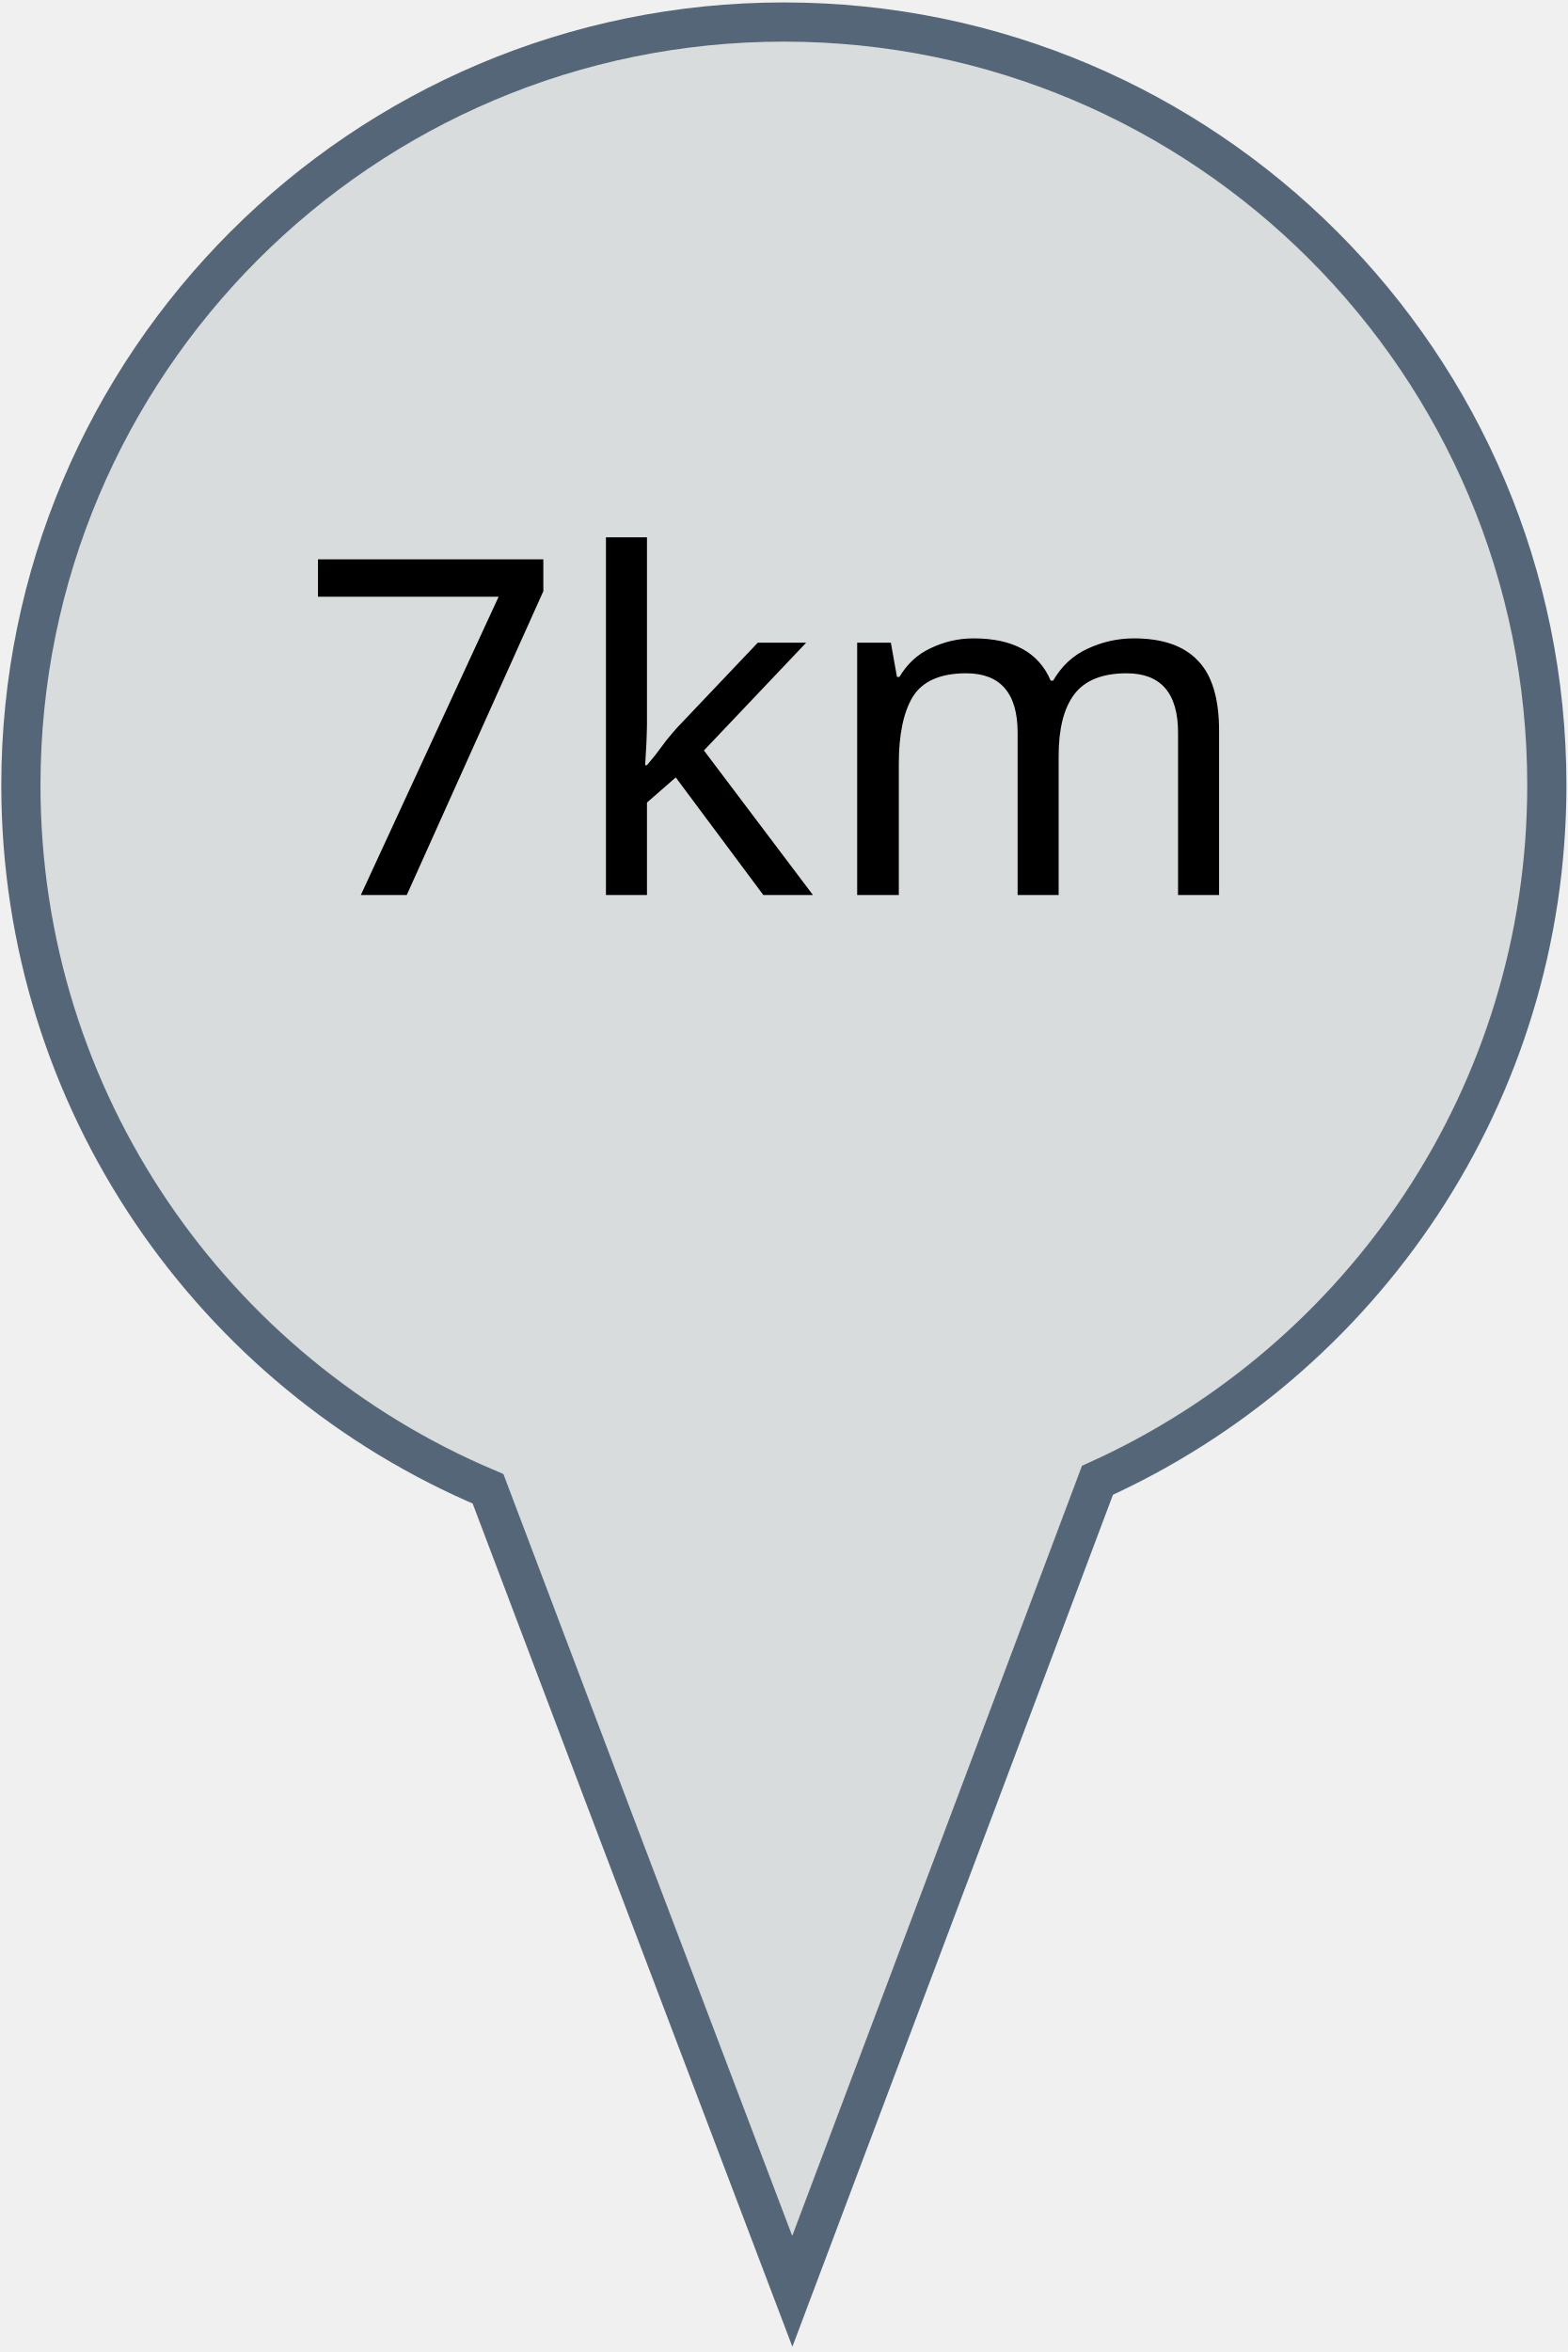
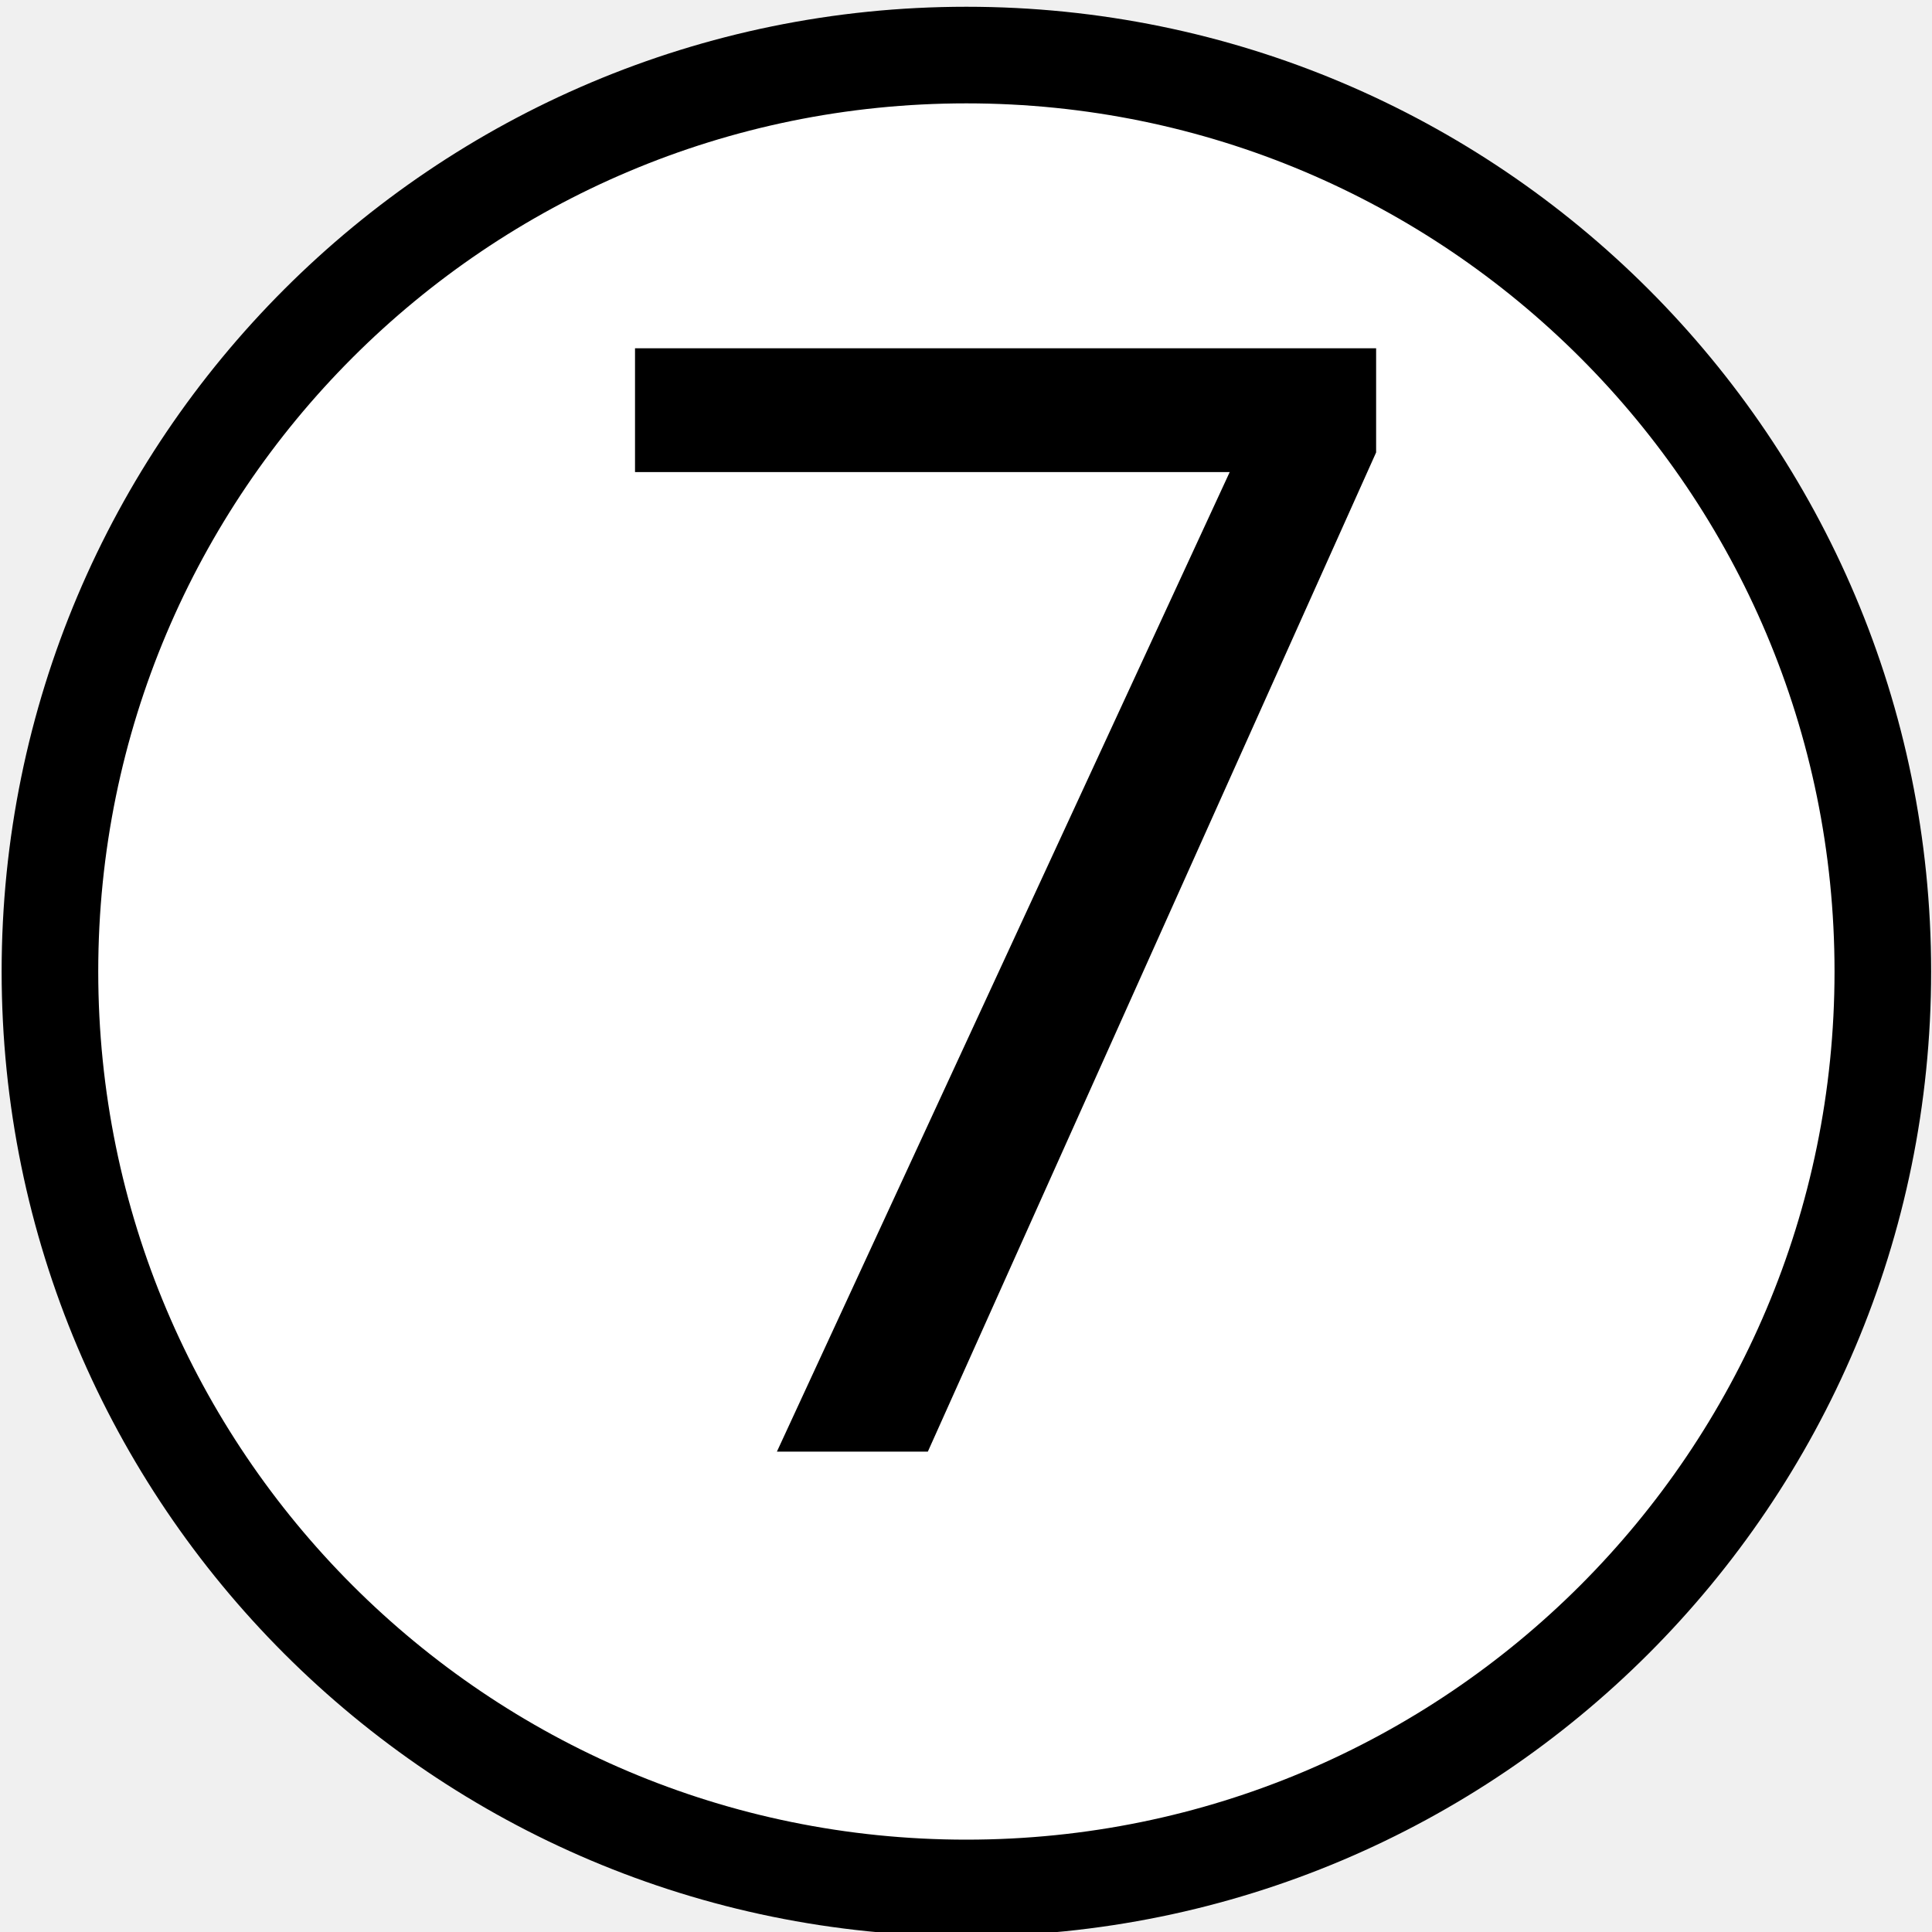
- <svg xmlns="http://www.w3.org/2000/svg" version="1.1" id="Calque_1" x="0px" y="0px" width="40px" height="60px" viewBox="0 0 40 60" enable-background="new 0 0 40 60" xml:space="preserve">
-   <path fill="#D8DCDD" stroke="#566679" stroke-miterlimit="10" d="M39.468,20.03C39.468,9.278,30.752,0.562,20,0.562  S0.533,9.278,0.533,20.03c0,8.075,4.917,15,11.919,17.949l2.969,7.842l4.795,12.631l4.761-12.642l3.025-8.047  C34.759,34.709,39.468,27.926,39.468,20.03z" />
-   <rect y="14" fill="none" width="40.125" height="10.5" />
-   <text transform="matrix(1 0 0 1 7.582 22.832)" font-family="'CenturyGothic-Bold'" font-size="12">7km</text>
+ <svg xmlns="http://www.w3.org/2000/svg" version="1.1" id="Calque_1" x="0px" y="0px" width="20px" height="20px" viewBox="0 0 20 20" enable-background="new 0 0 20 20" xml:space="preserve">
+   <circle fill="#FFFFFF" stroke="#000000" stroke-miterlimit="10" cx="10.004" cy="10.057" r="9.487" />
+   <rect y="3.667" fill="none" width="19.949" height="14.208" />
+   <text transform="matrix(1 0 0 1 5.8706 15.0273)" font-family="'MyriadPro-Regular'" font-size="16" letter-spacing="-1">7</text>
</svg>
